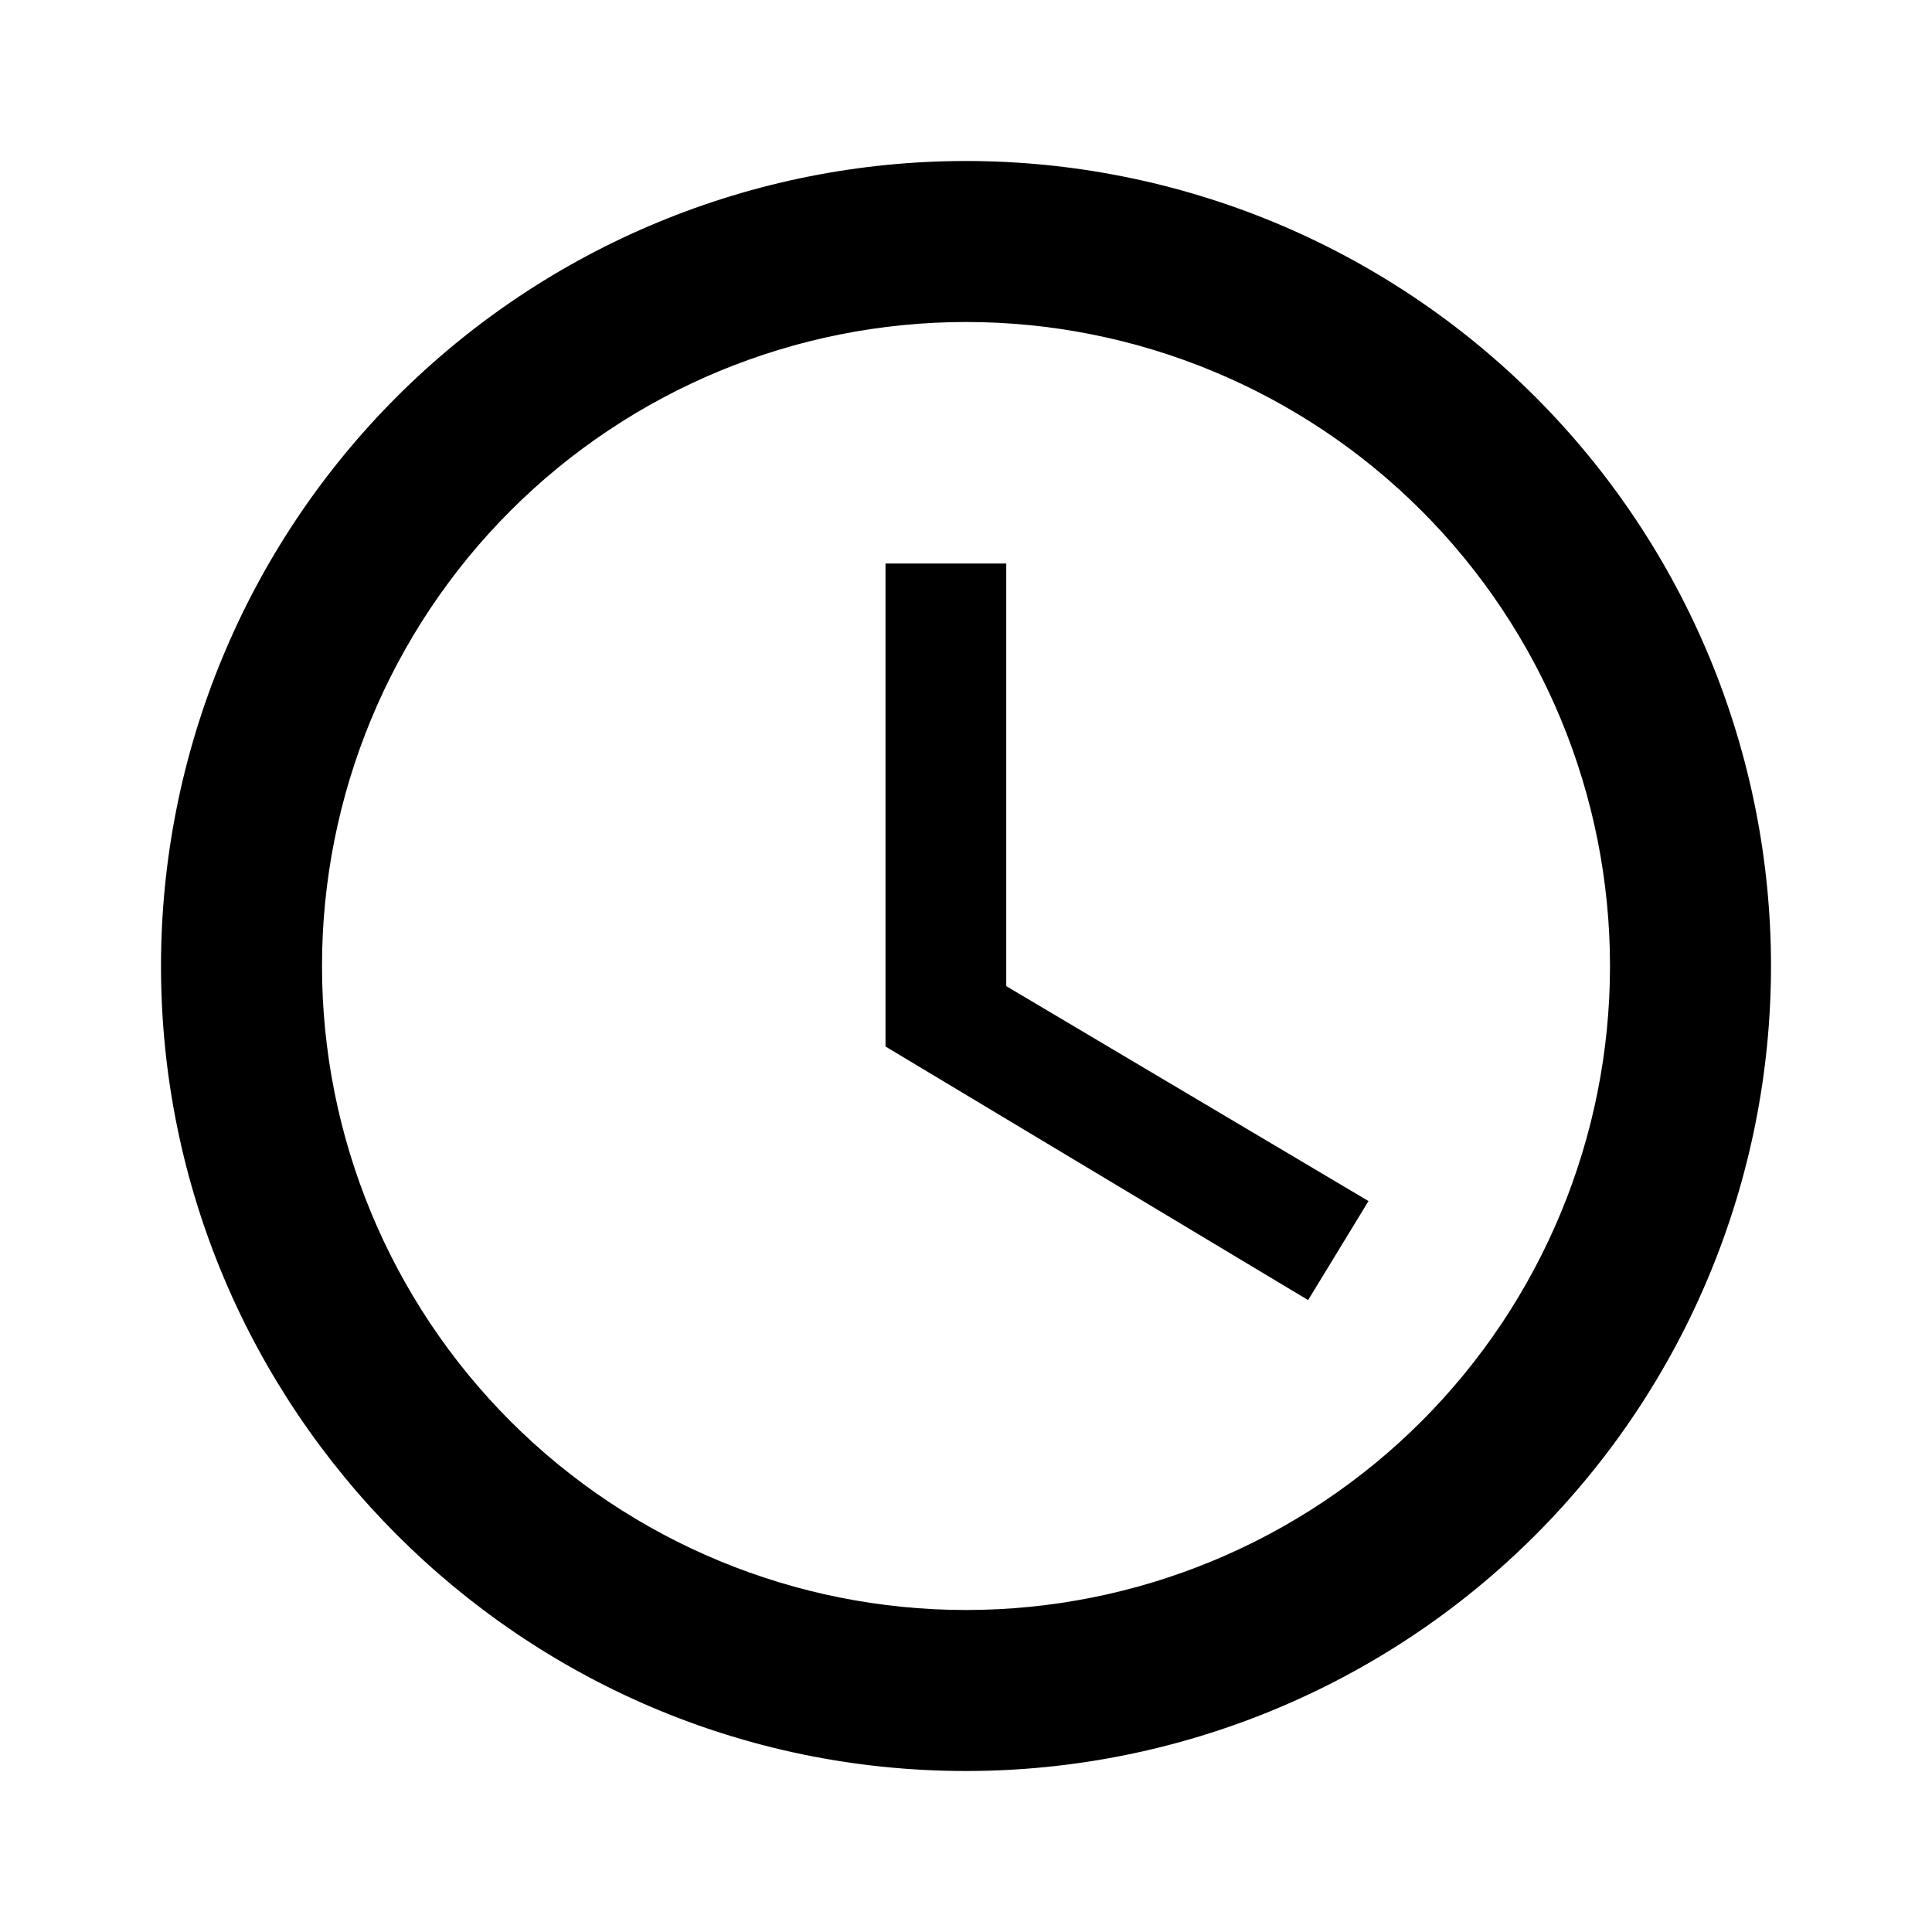
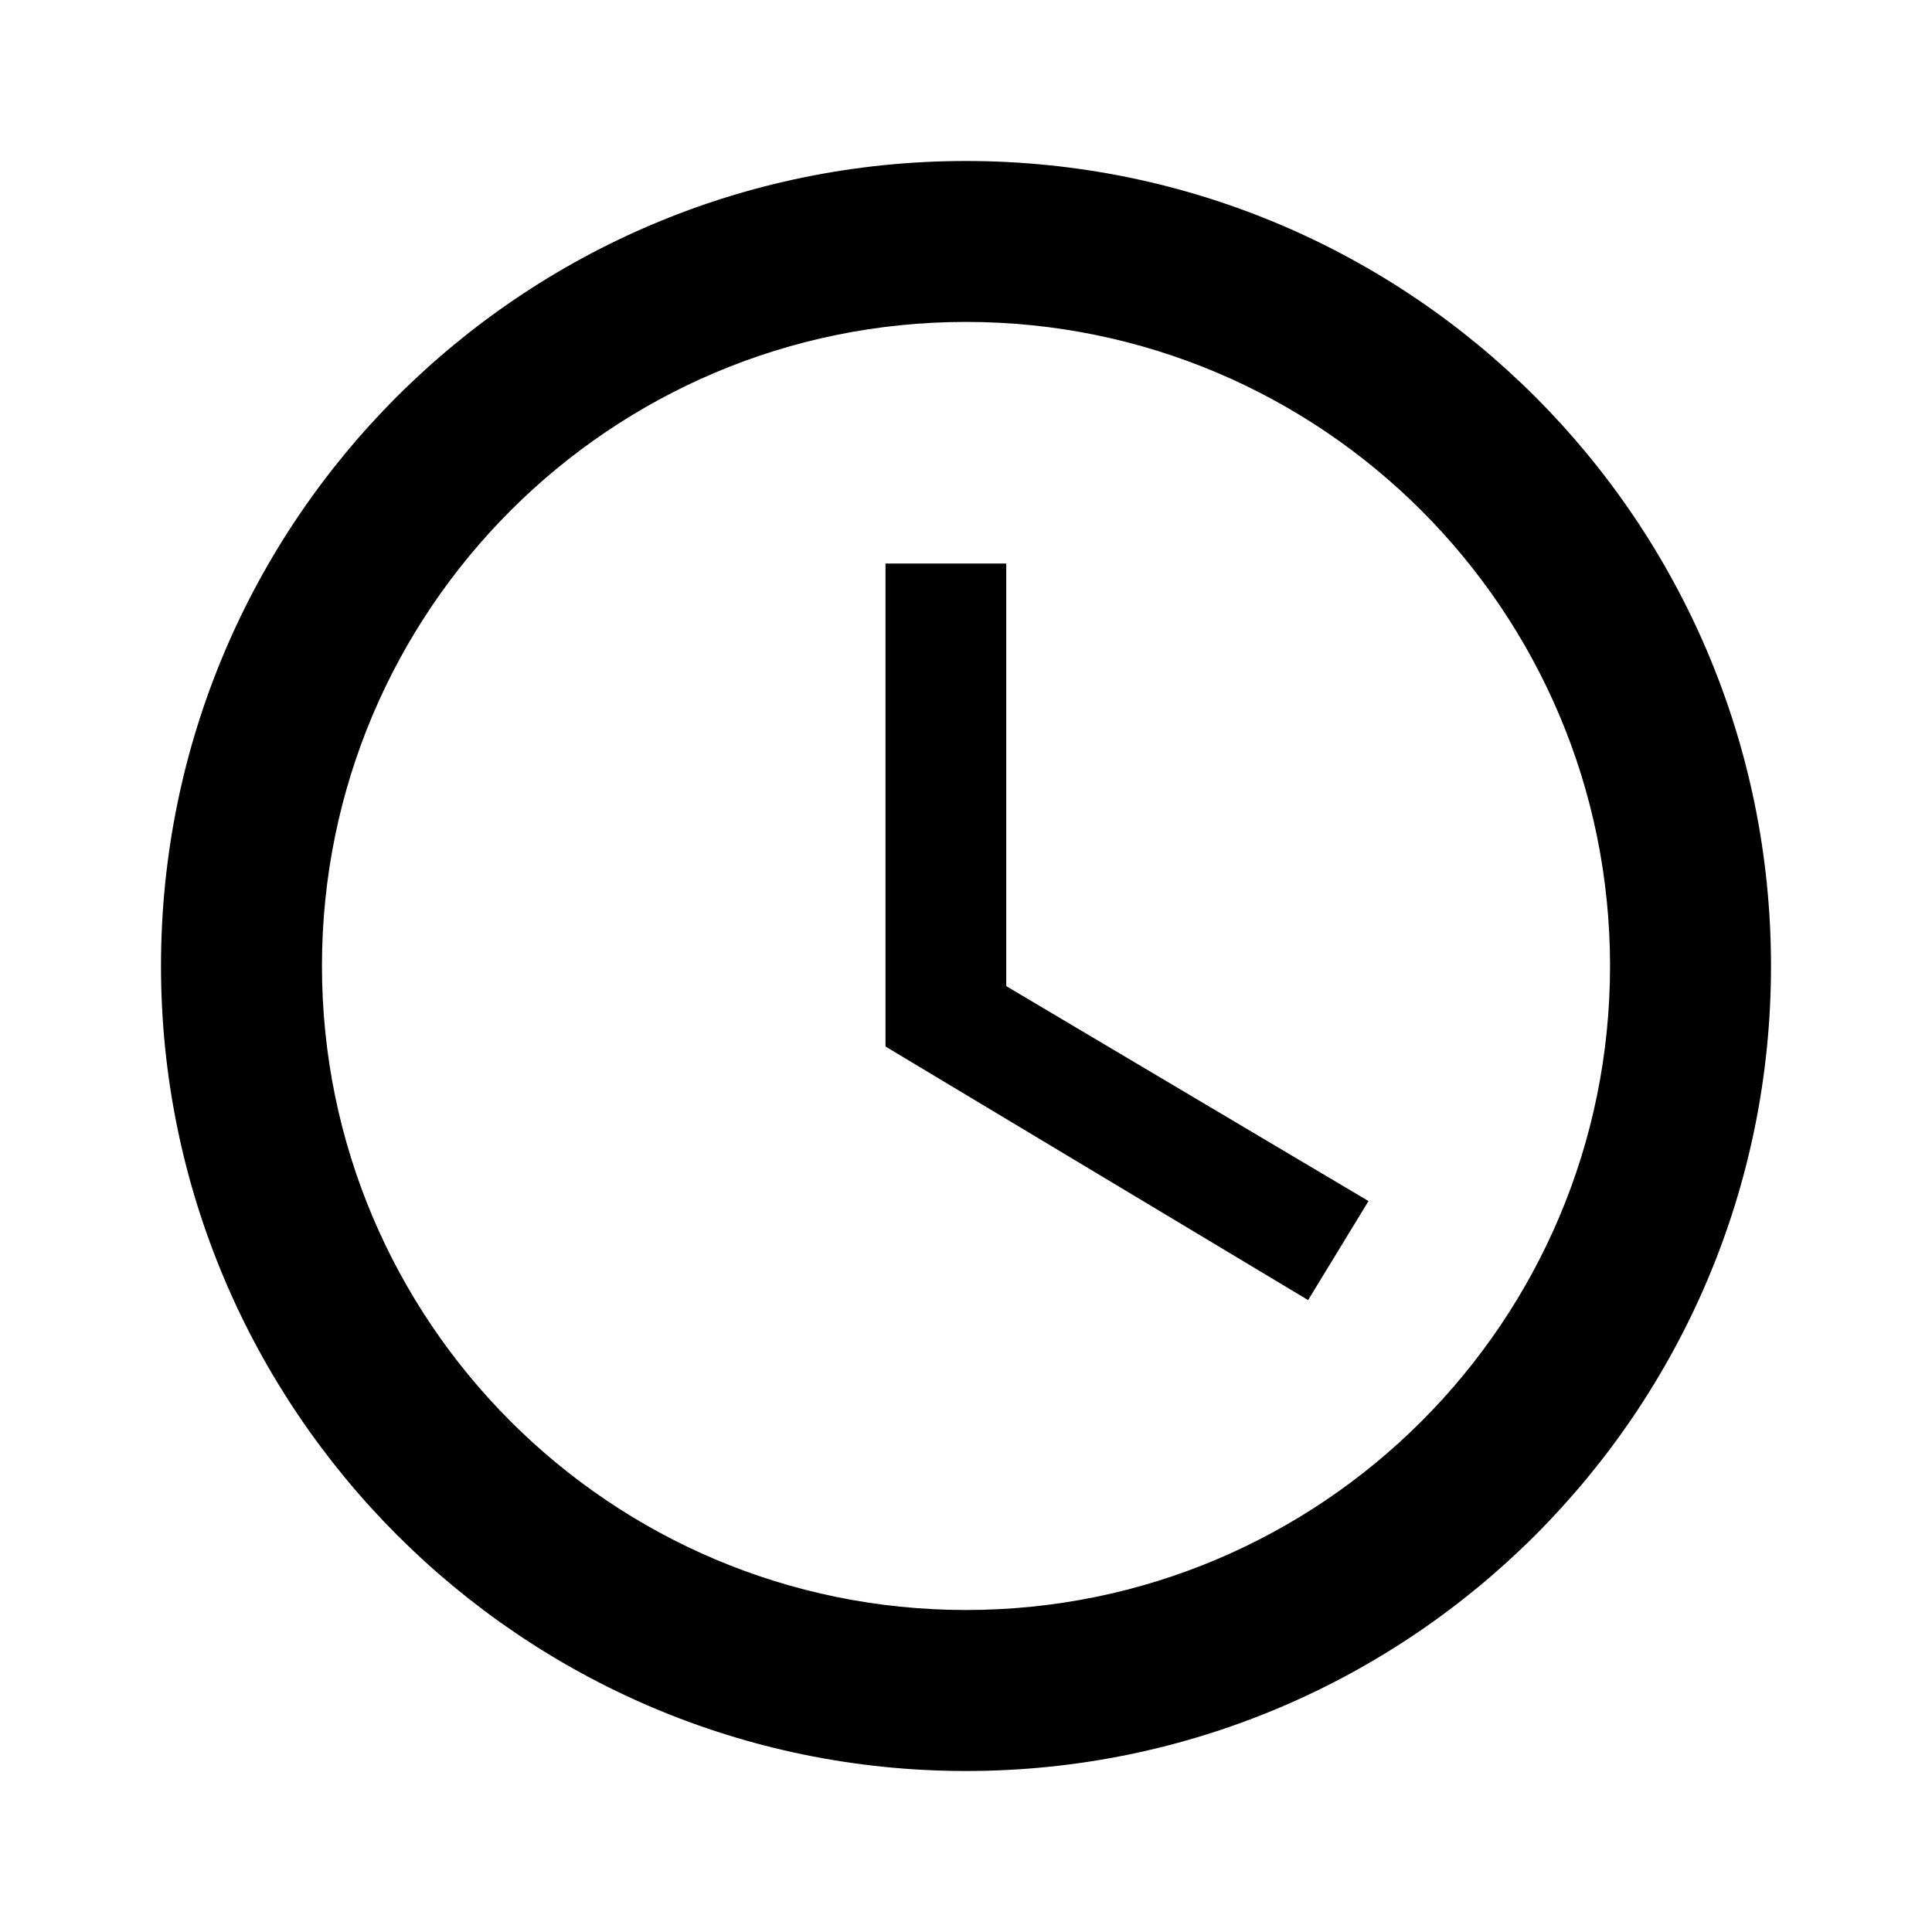
- <svg xmlns="http://www.w3.org/2000/svg" width="24" height="24" viewBox="0 0 24 24" fill="none">
-   <path d="M12 20C14.122 20 16.157 19.157 17.657 17.657C19.157 16.157 20 14.122 20 12C20 9.878 19.157 7.843 17.657 6.343C16.157 4.843 14.122 4 12 4C9.878 4 7.843 4.843 6.343 6.343C4.843 7.843 4 9.878 4 12C4 14.122 4.843 16.157 6.343 17.657C7.843 19.157 9.878 20 12 20ZM12 2C13.313 2 14.614 2.259 15.827 2.761C17.04 3.264 18.142 4 19.071 4.929C20 5.858 20.736 6.96 21.239 8.173C21.741 9.386 22 10.687 22 12C22 14.652 20.946 17.196 19.071 19.071C17.196 20.946 14.652 22 12 22C6.47 22 2 17.5 2 12C2 9.348 3.054 6.804 4.929 4.929C6.804 3.054 9.348 2 12 2ZM12.5 7V12.25L17 14.92L16.25 16.15L11 13V7H12.5Z" fill="currentColor" />
+ <svg xmlns="http://www.w3.org/2000/svg" fill="none" viewBox="0 0 24 24">
+   <path fill="currentColor" d="M12 20a8 8 0 1 0 0-16.001A8 8 0 0 0 12 20m0-18a10 10 0 1 1 0 20C6.47 22 2 17.5 2 12A10 10 0 0 1 12 2m.5 5v5.25l4.5 2.67-.75 1.23L11 13V7z" />
</svg>
